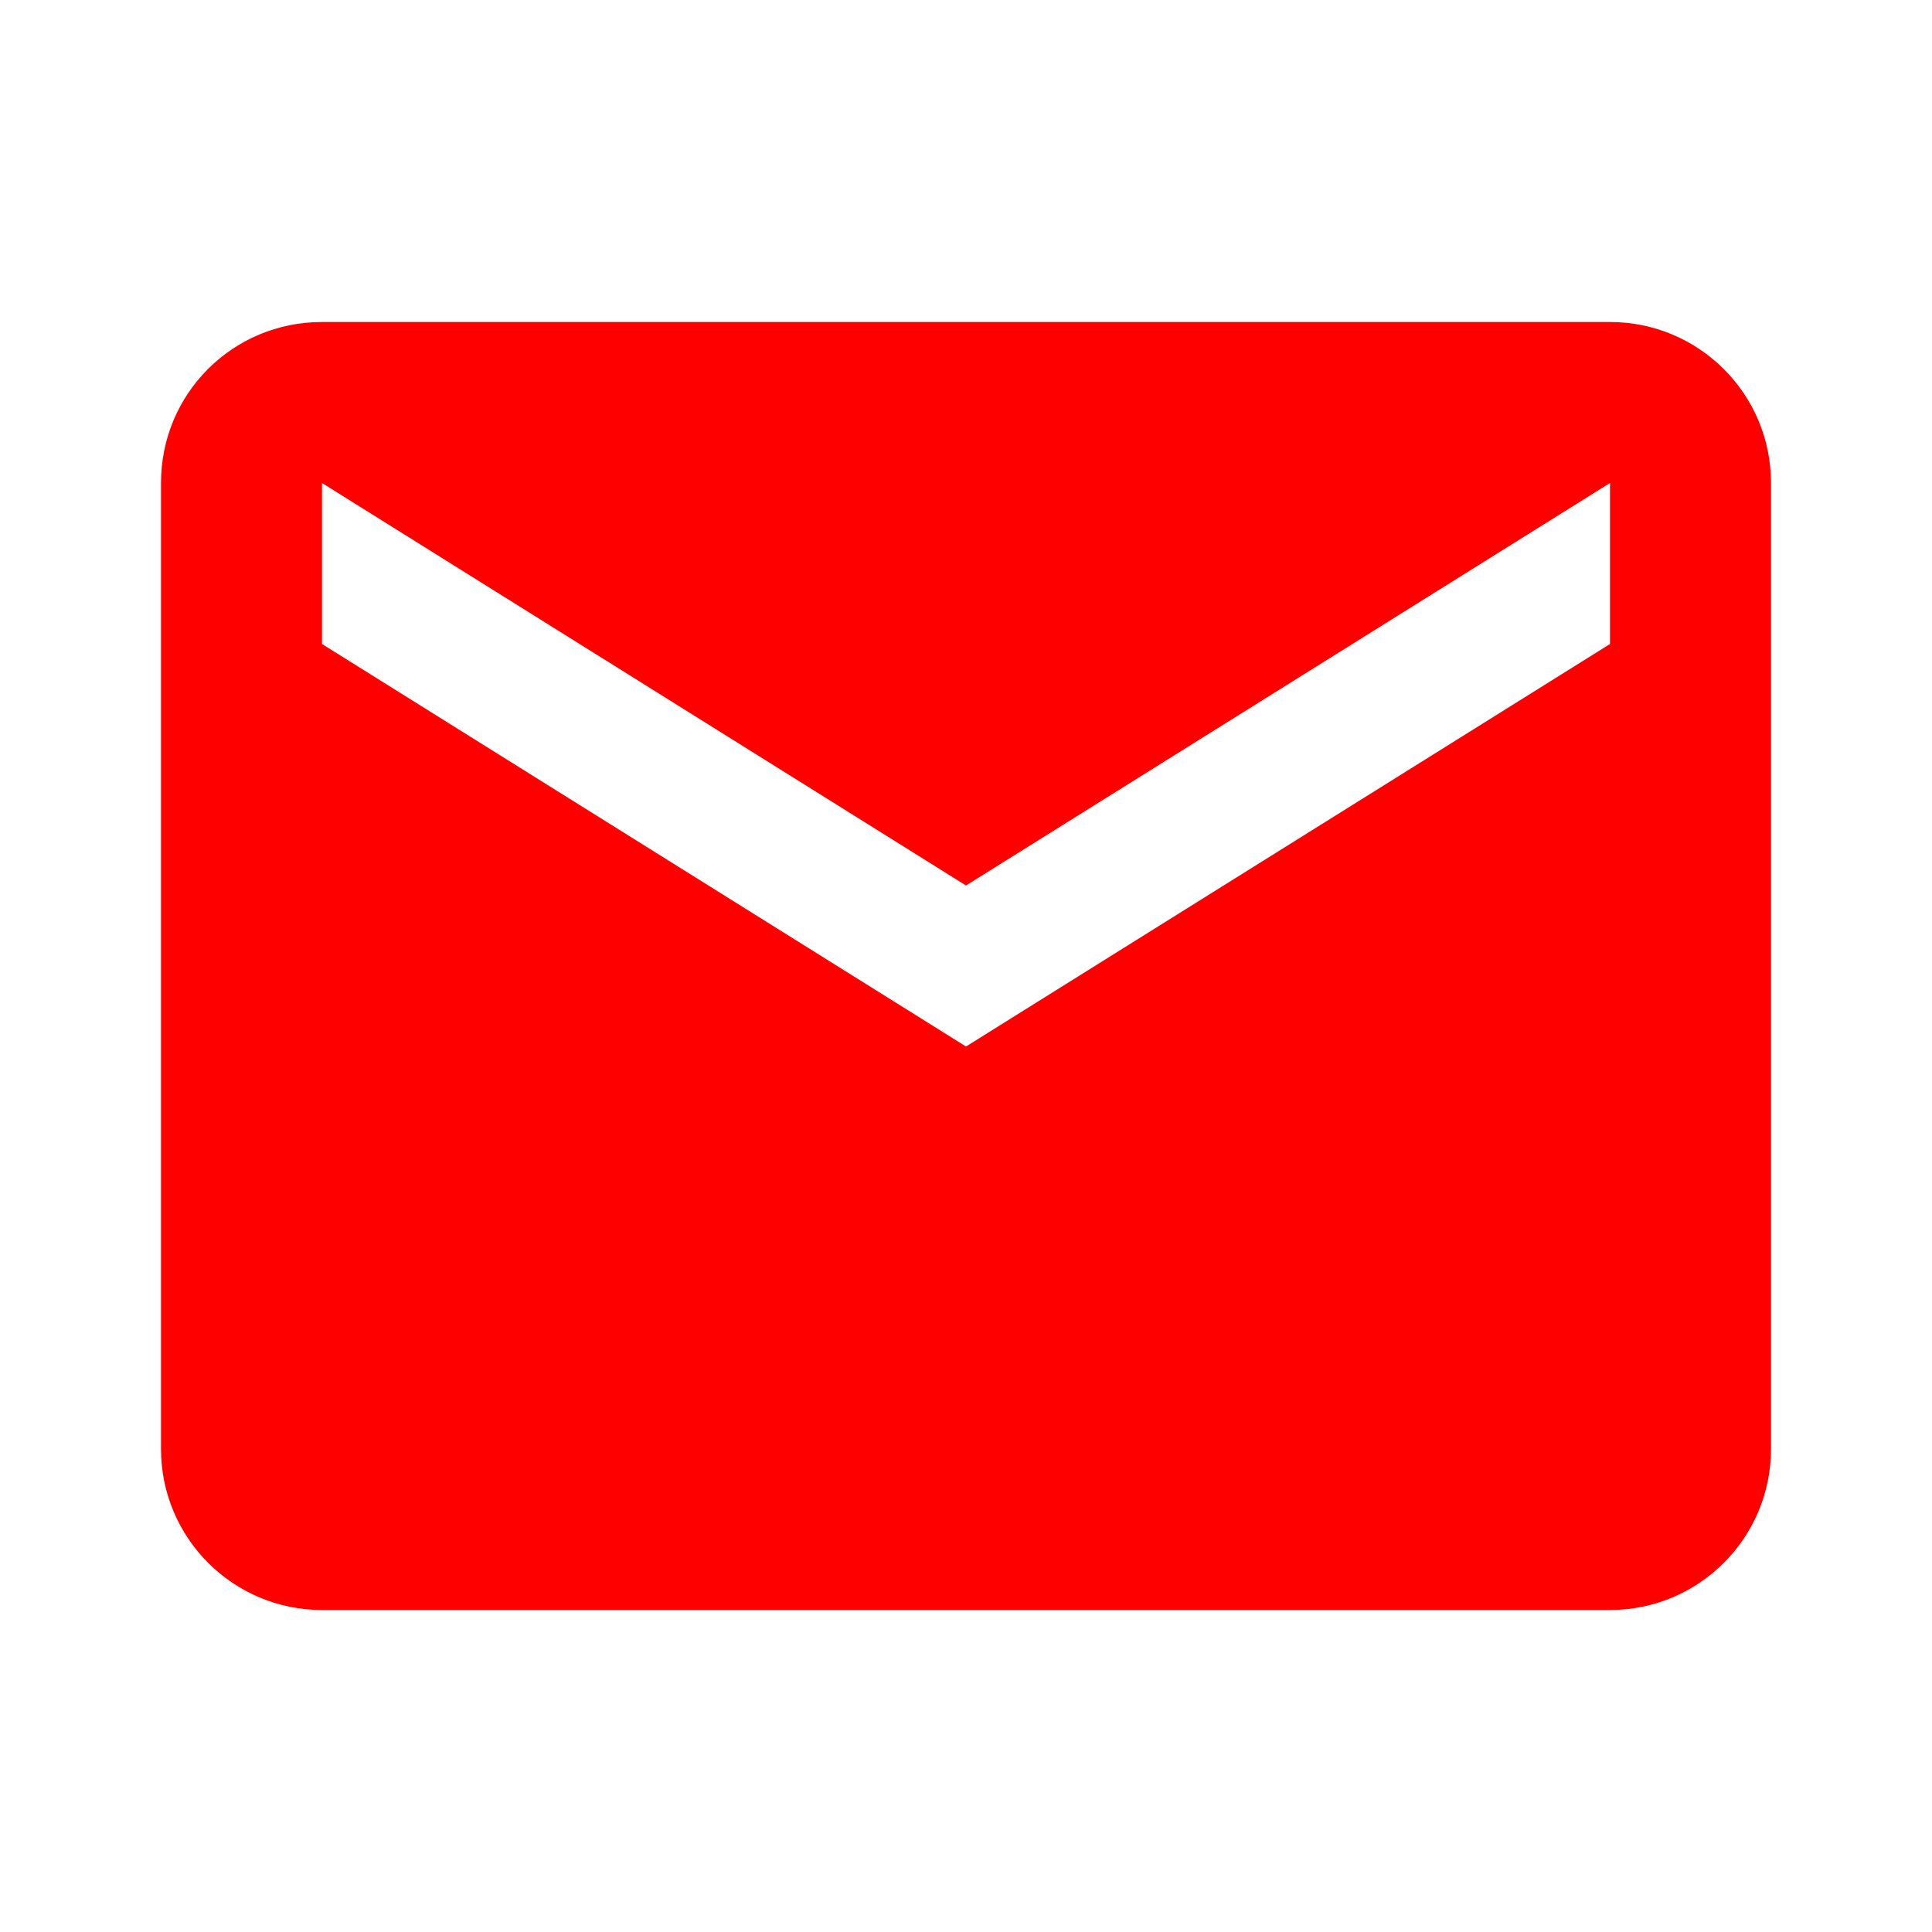
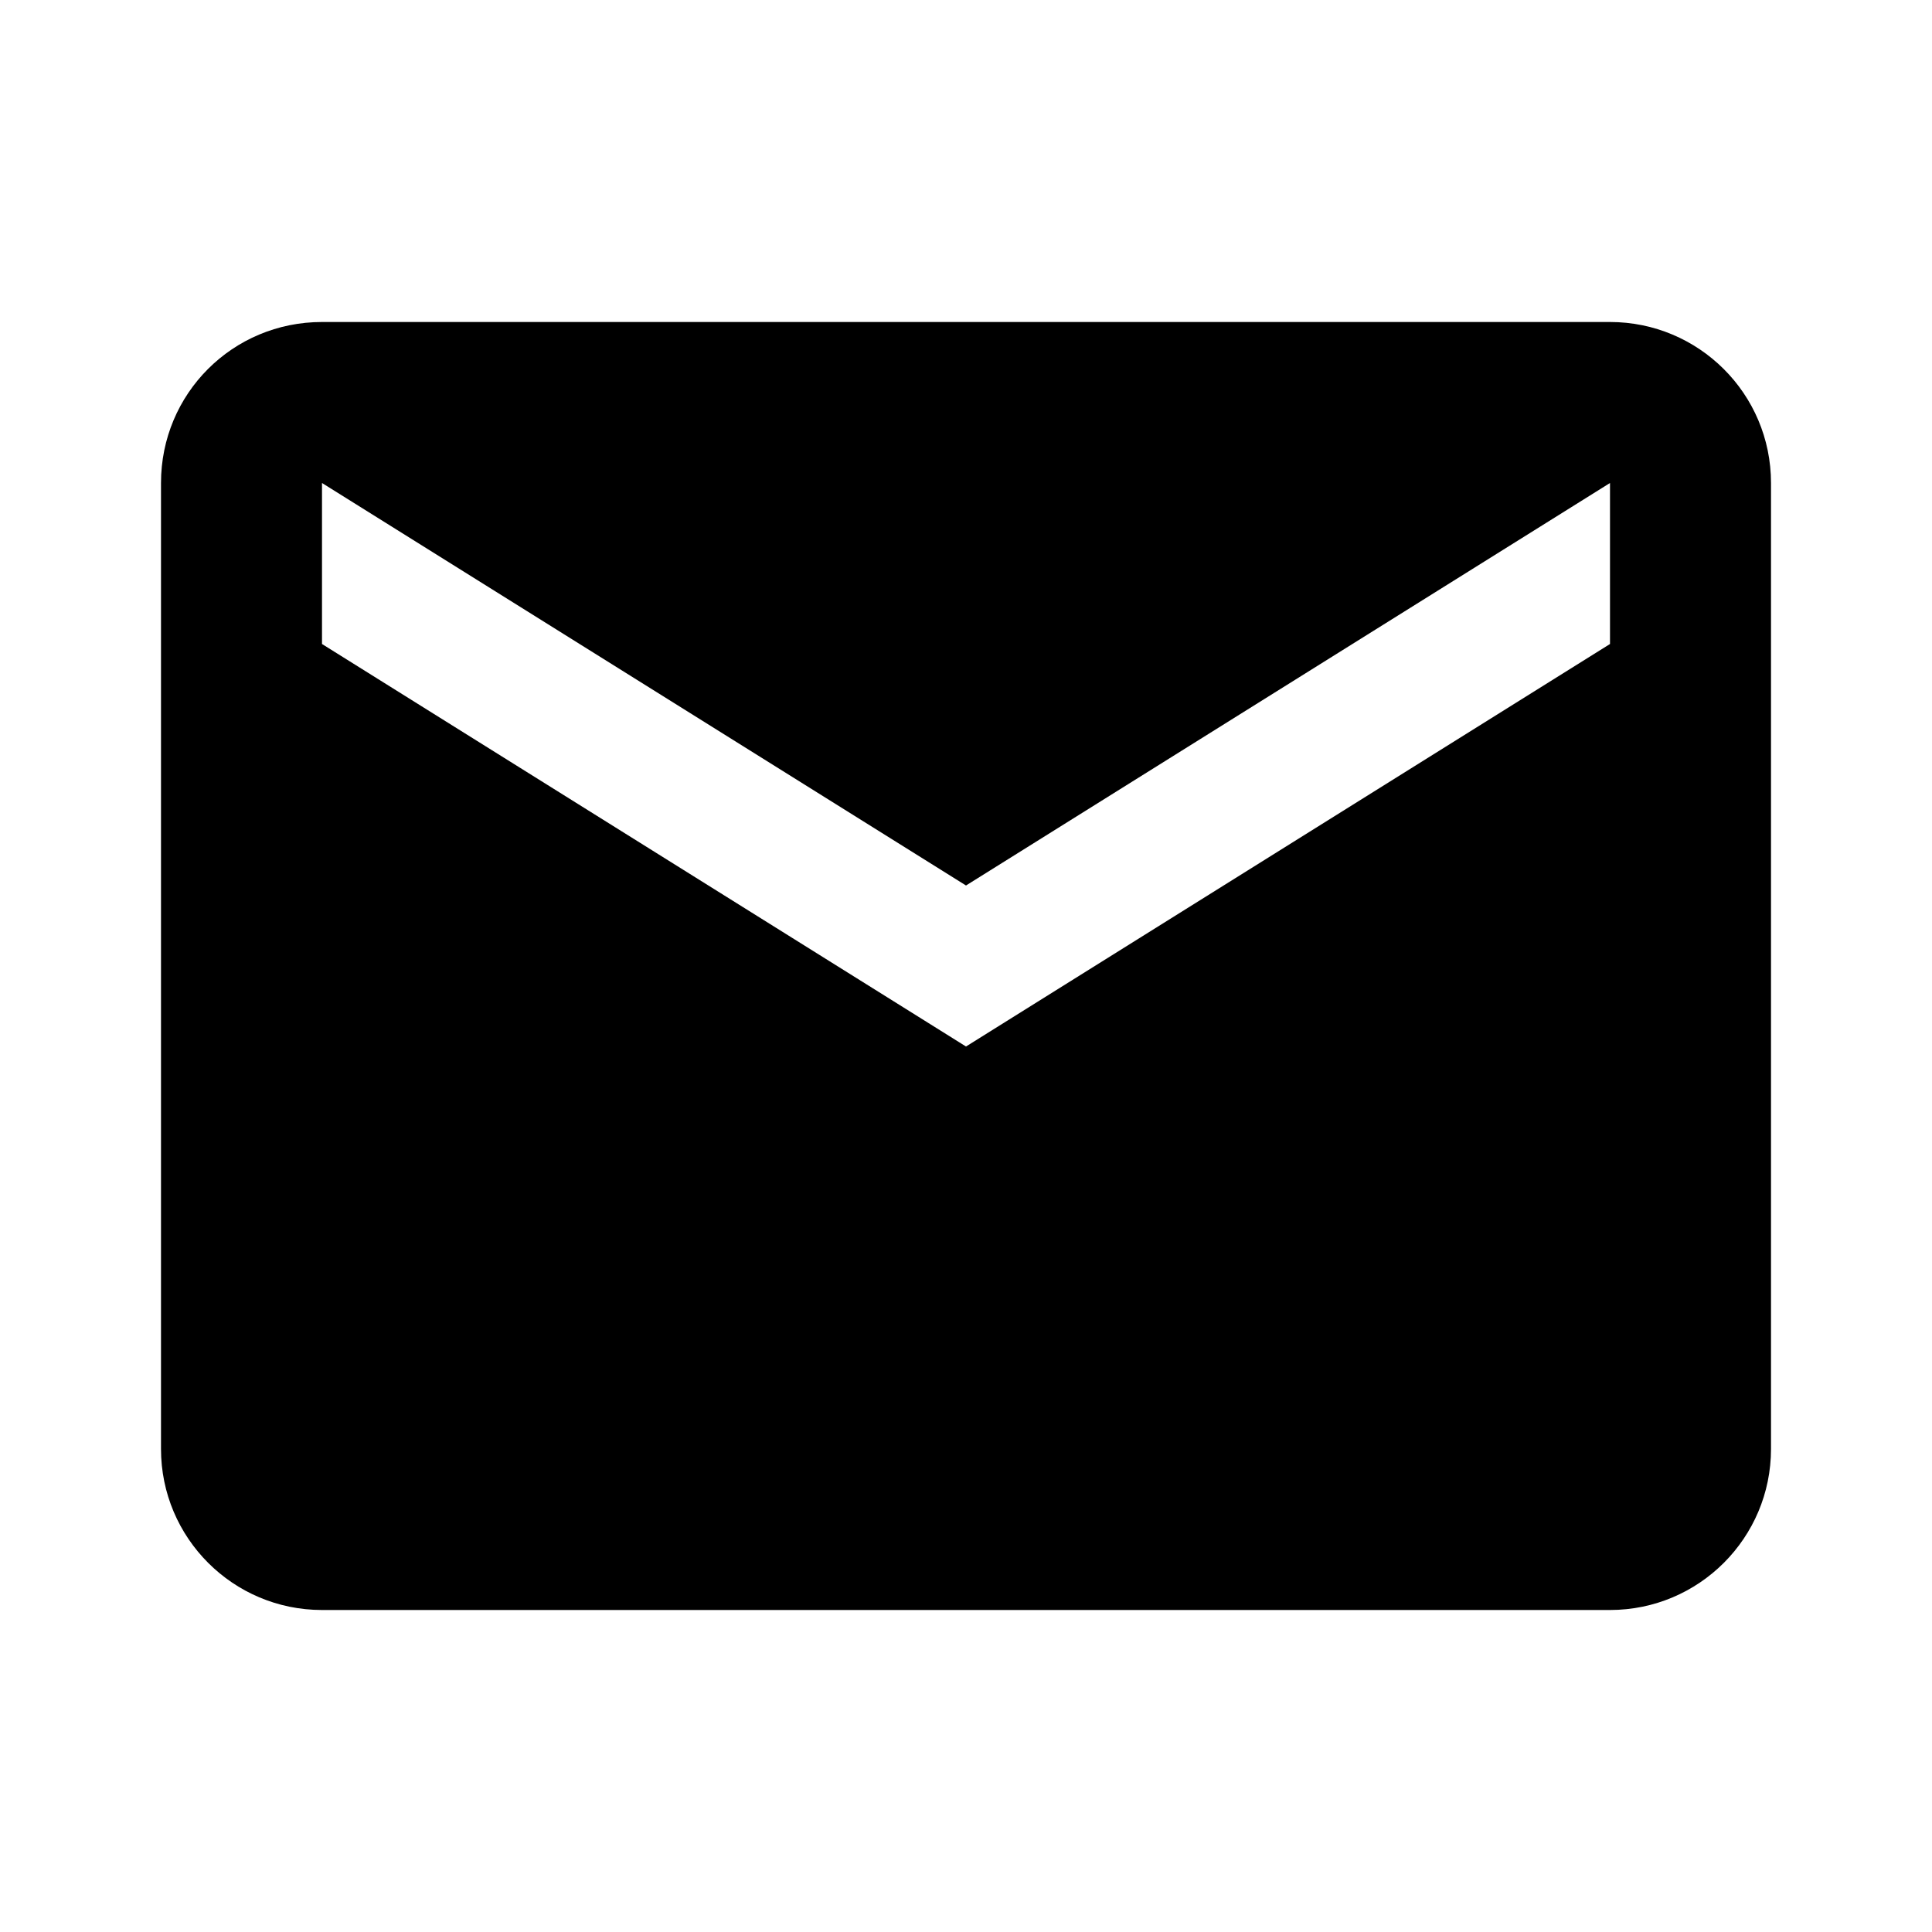
- <svg xmlns="http://www.w3.org/2000/svg" fill="red" viewBox="0 0 24 24">
+ <svg xmlns="http://www.w3.org/2000/svg" fill="black" viewBox="0 0 24 24">
  <path d="M20,8L12,13L4,8V6L12,11L20,6M20,4H4C2.89,4 2,4.89 2,6V18A2,2 0 0,0 4,20H20A2,2 0 0,0 22,18V6C22,4.89 21.1,4 20,4Z" />
</svg>
